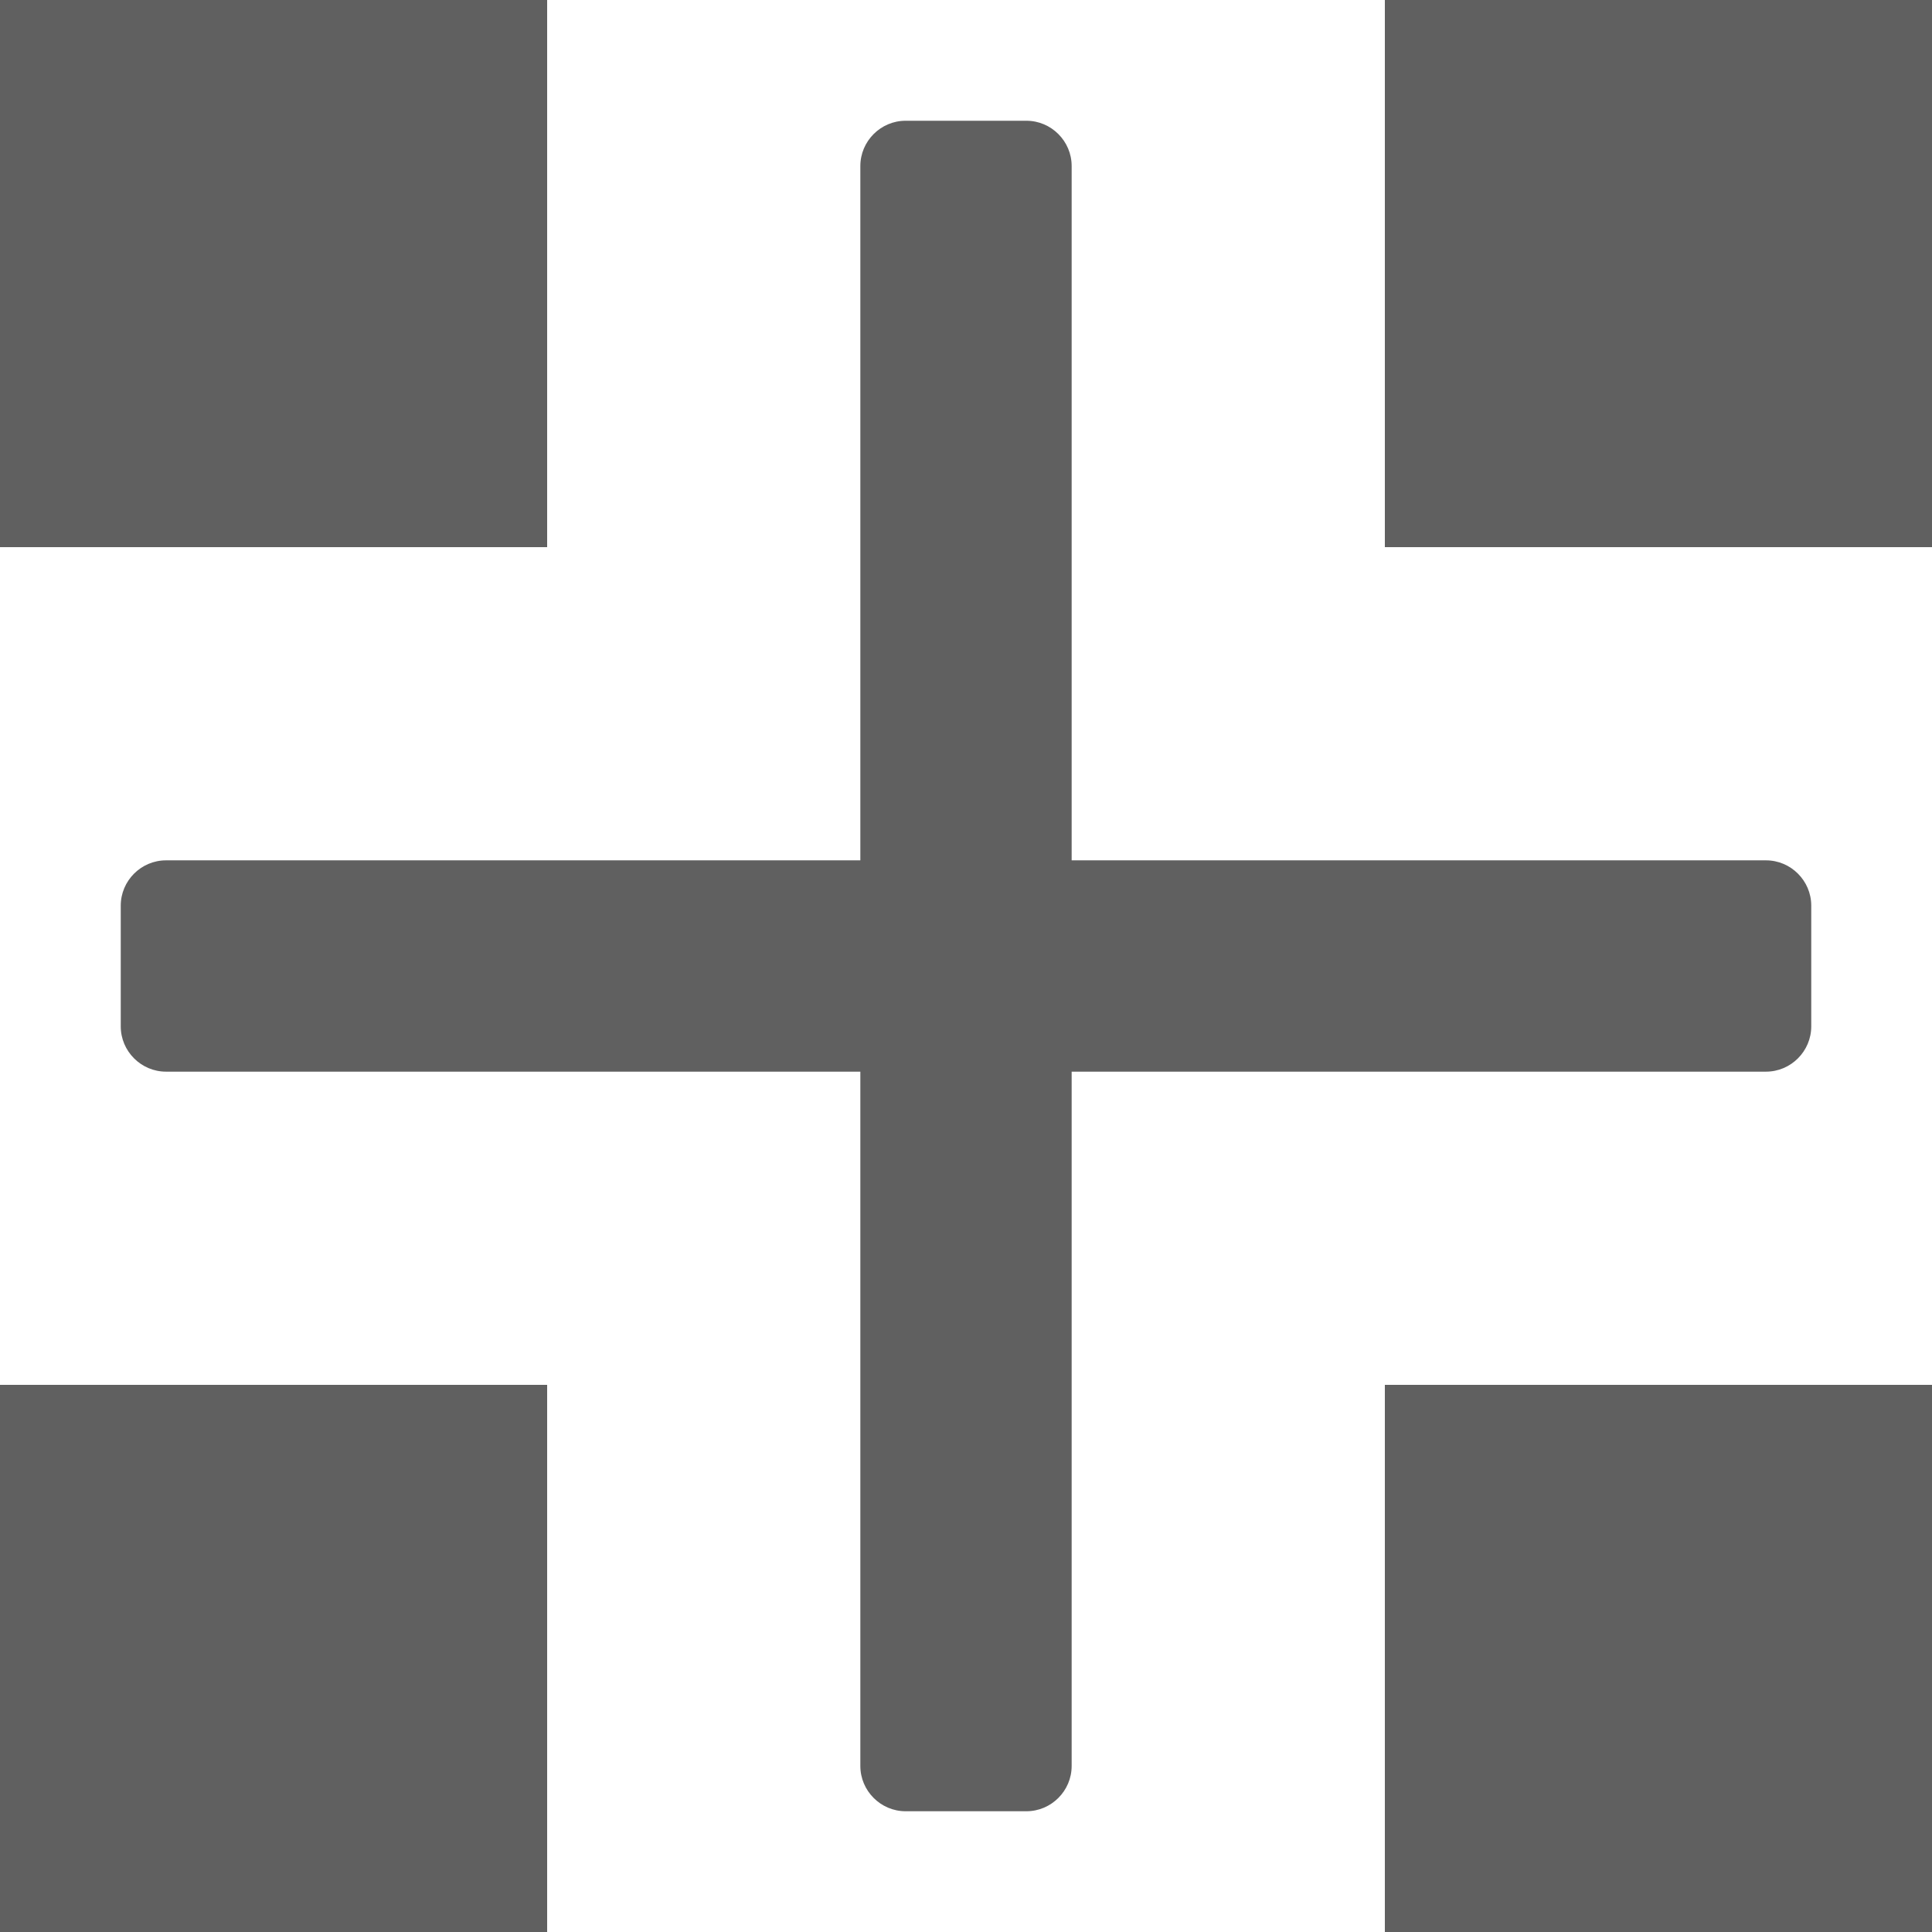
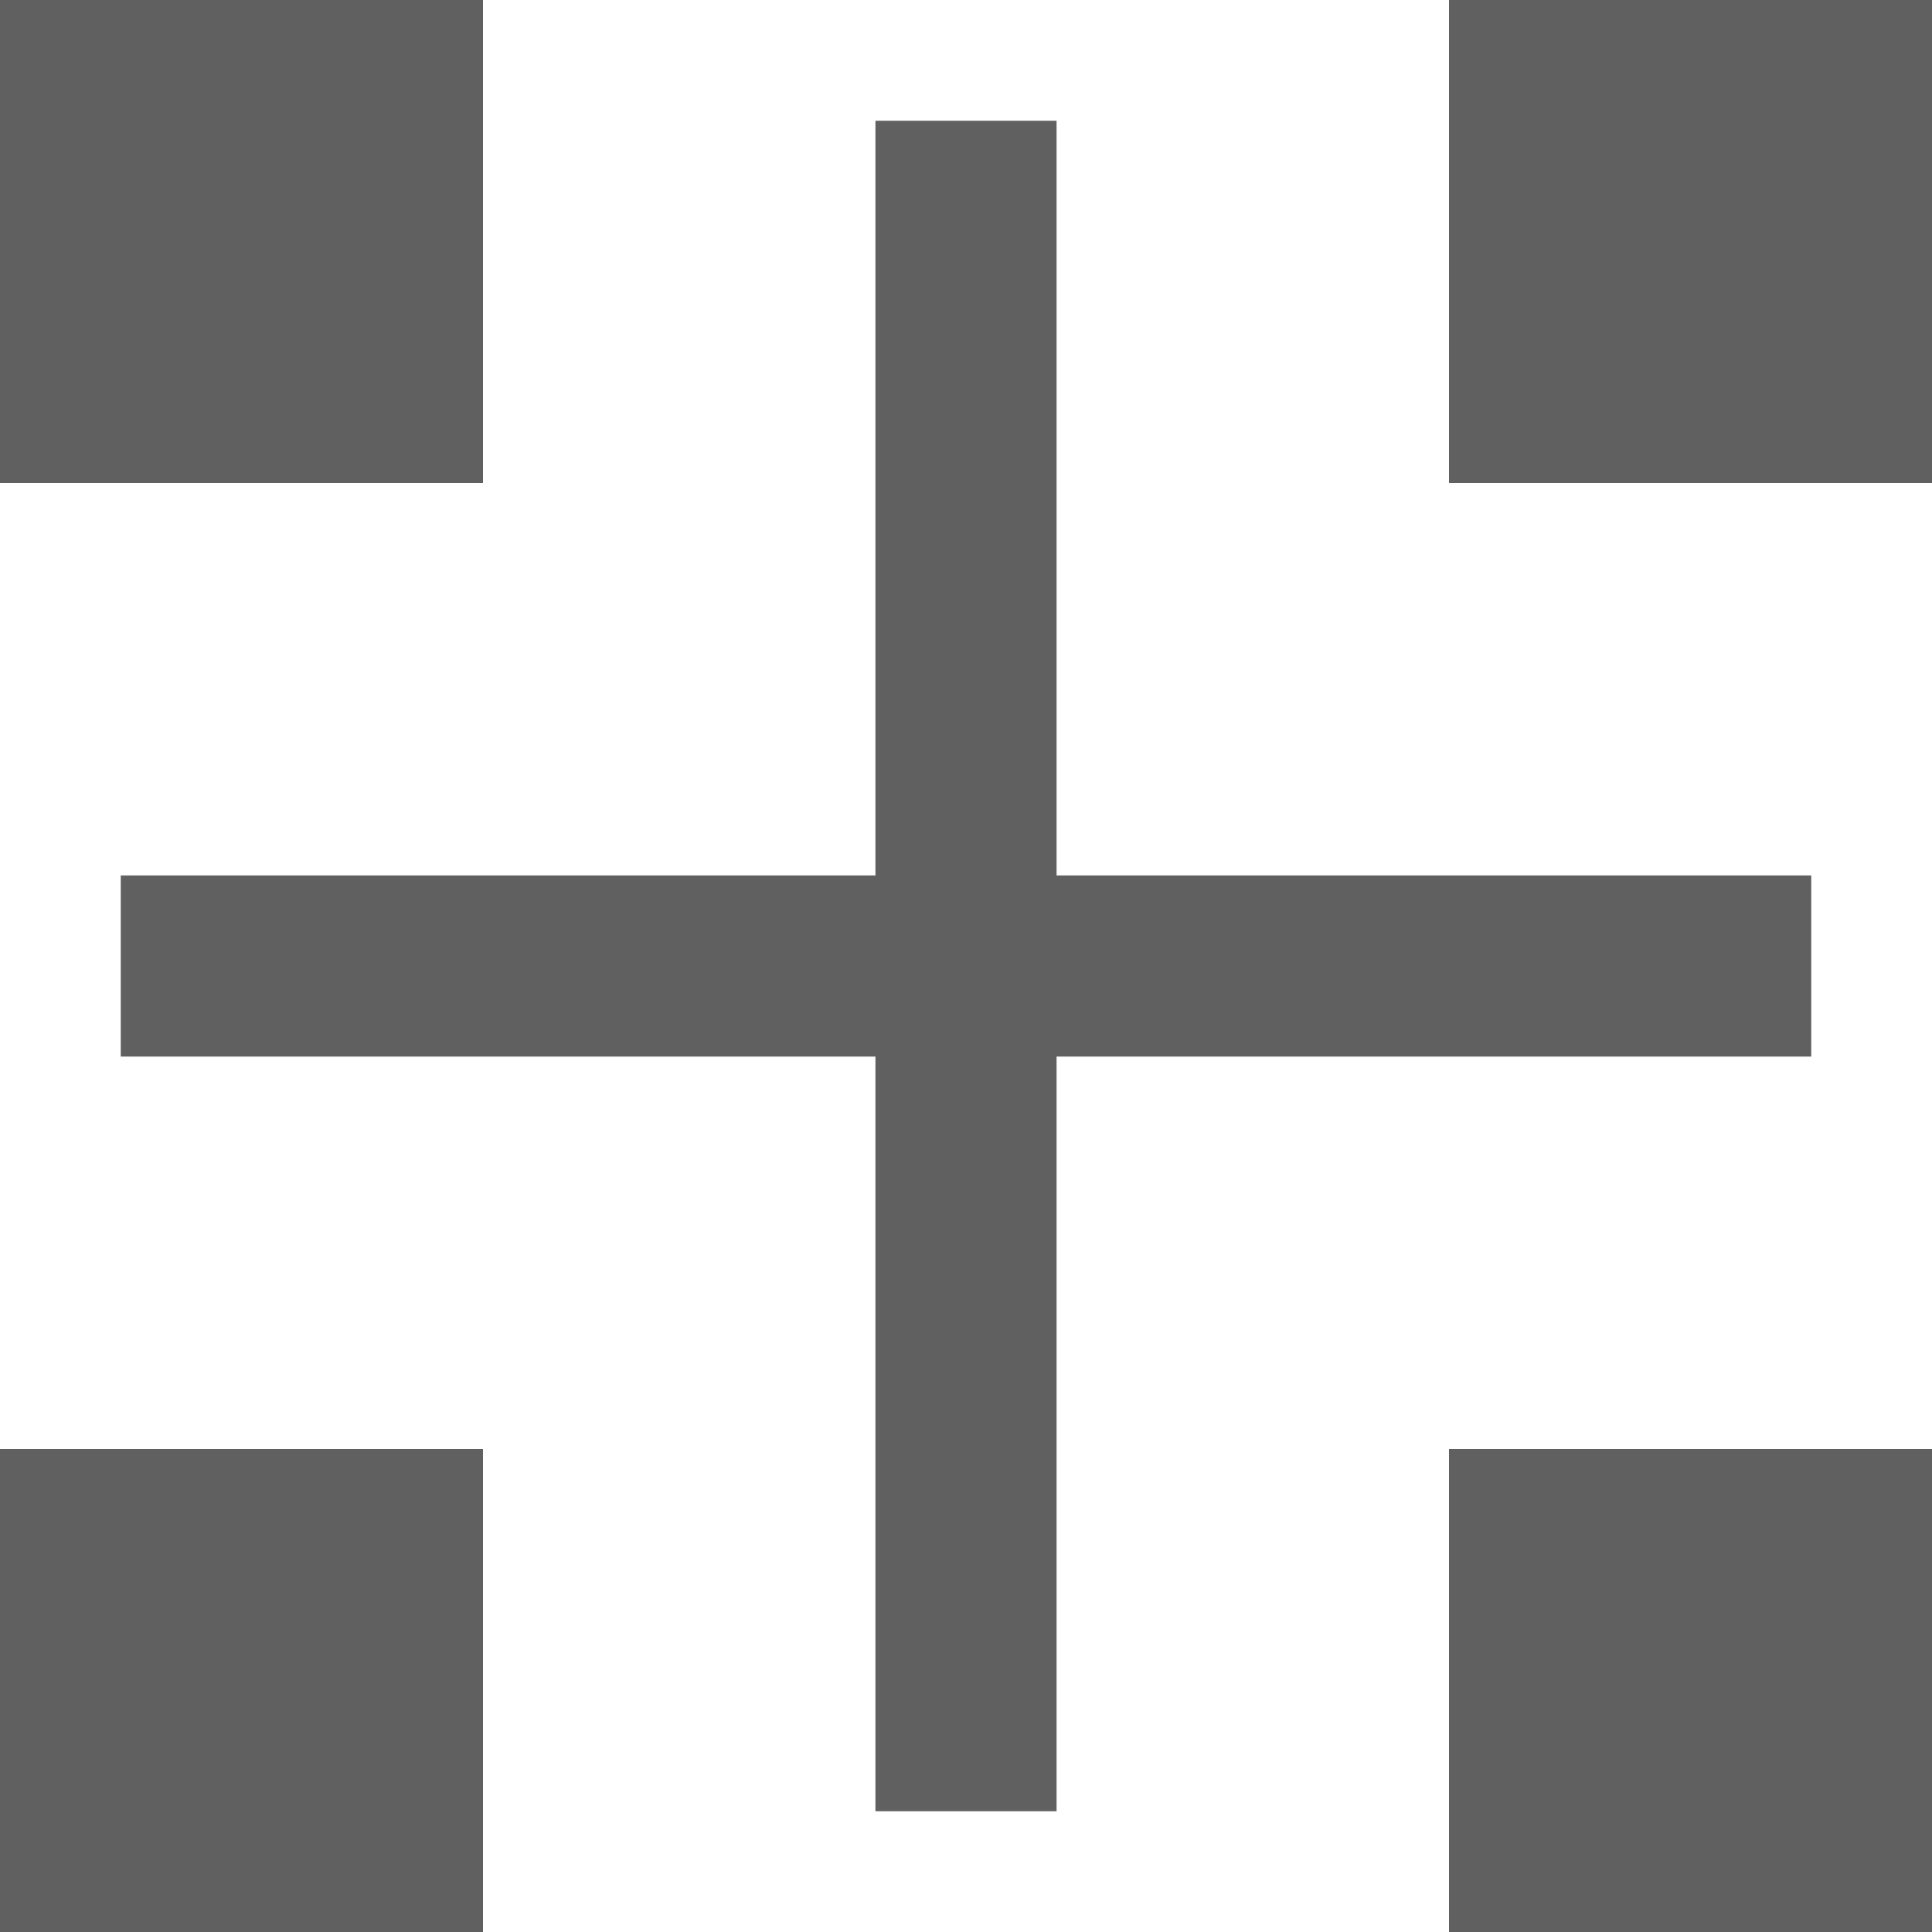
- <svg xmlns="http://www.w3.org/2000/svg" width="512" height="512">
+ <svg xmlns="http://www.w3.org/2000/svg" width="32" height="32">
  <g fill="#606060">
-     <path d="m468,228l-184,0l0,-184c0,-6.6 -5.4,-12 -12,-12l-32,0c-6.6,0 -12,5.4 -12,12l0,184l-184,0c-6.6,0 -12,5.4 -12,12l0,32c0,6.6 5.4,12 12,12l184,0l0,184c0,6.6 5.4,12 12,12l32,0c6.6,0 12,-5.4 12,-12l0,-184l184,0c6.6,0 12,-5.4 12,-12l0,-32c0,-6.6 -5.4,-12 -12,-12z" />
-     <rect height="145" width="145" y="0" x="0" />
-     <rect height="145" width="145" y="0" x="367" />
-     <rect height="145" width="145" y="367" x="0" />
-     <rect height="145" width="145" y="367" x="367" />
+     <rect x="0" y="0" width="8" height="8" />
+     <rect x="24" y="0" width="8" height="8" />
+     <rect x="0" y="24" width="8" height="8" />
+     <rect x="24" y="24" width="8" height="8" />
+     <rect x="14.5" y="2" width="3" height="28" />
+     <rect x="2" y="14.5" width="28" height="3" />
  </g>
</svg>
